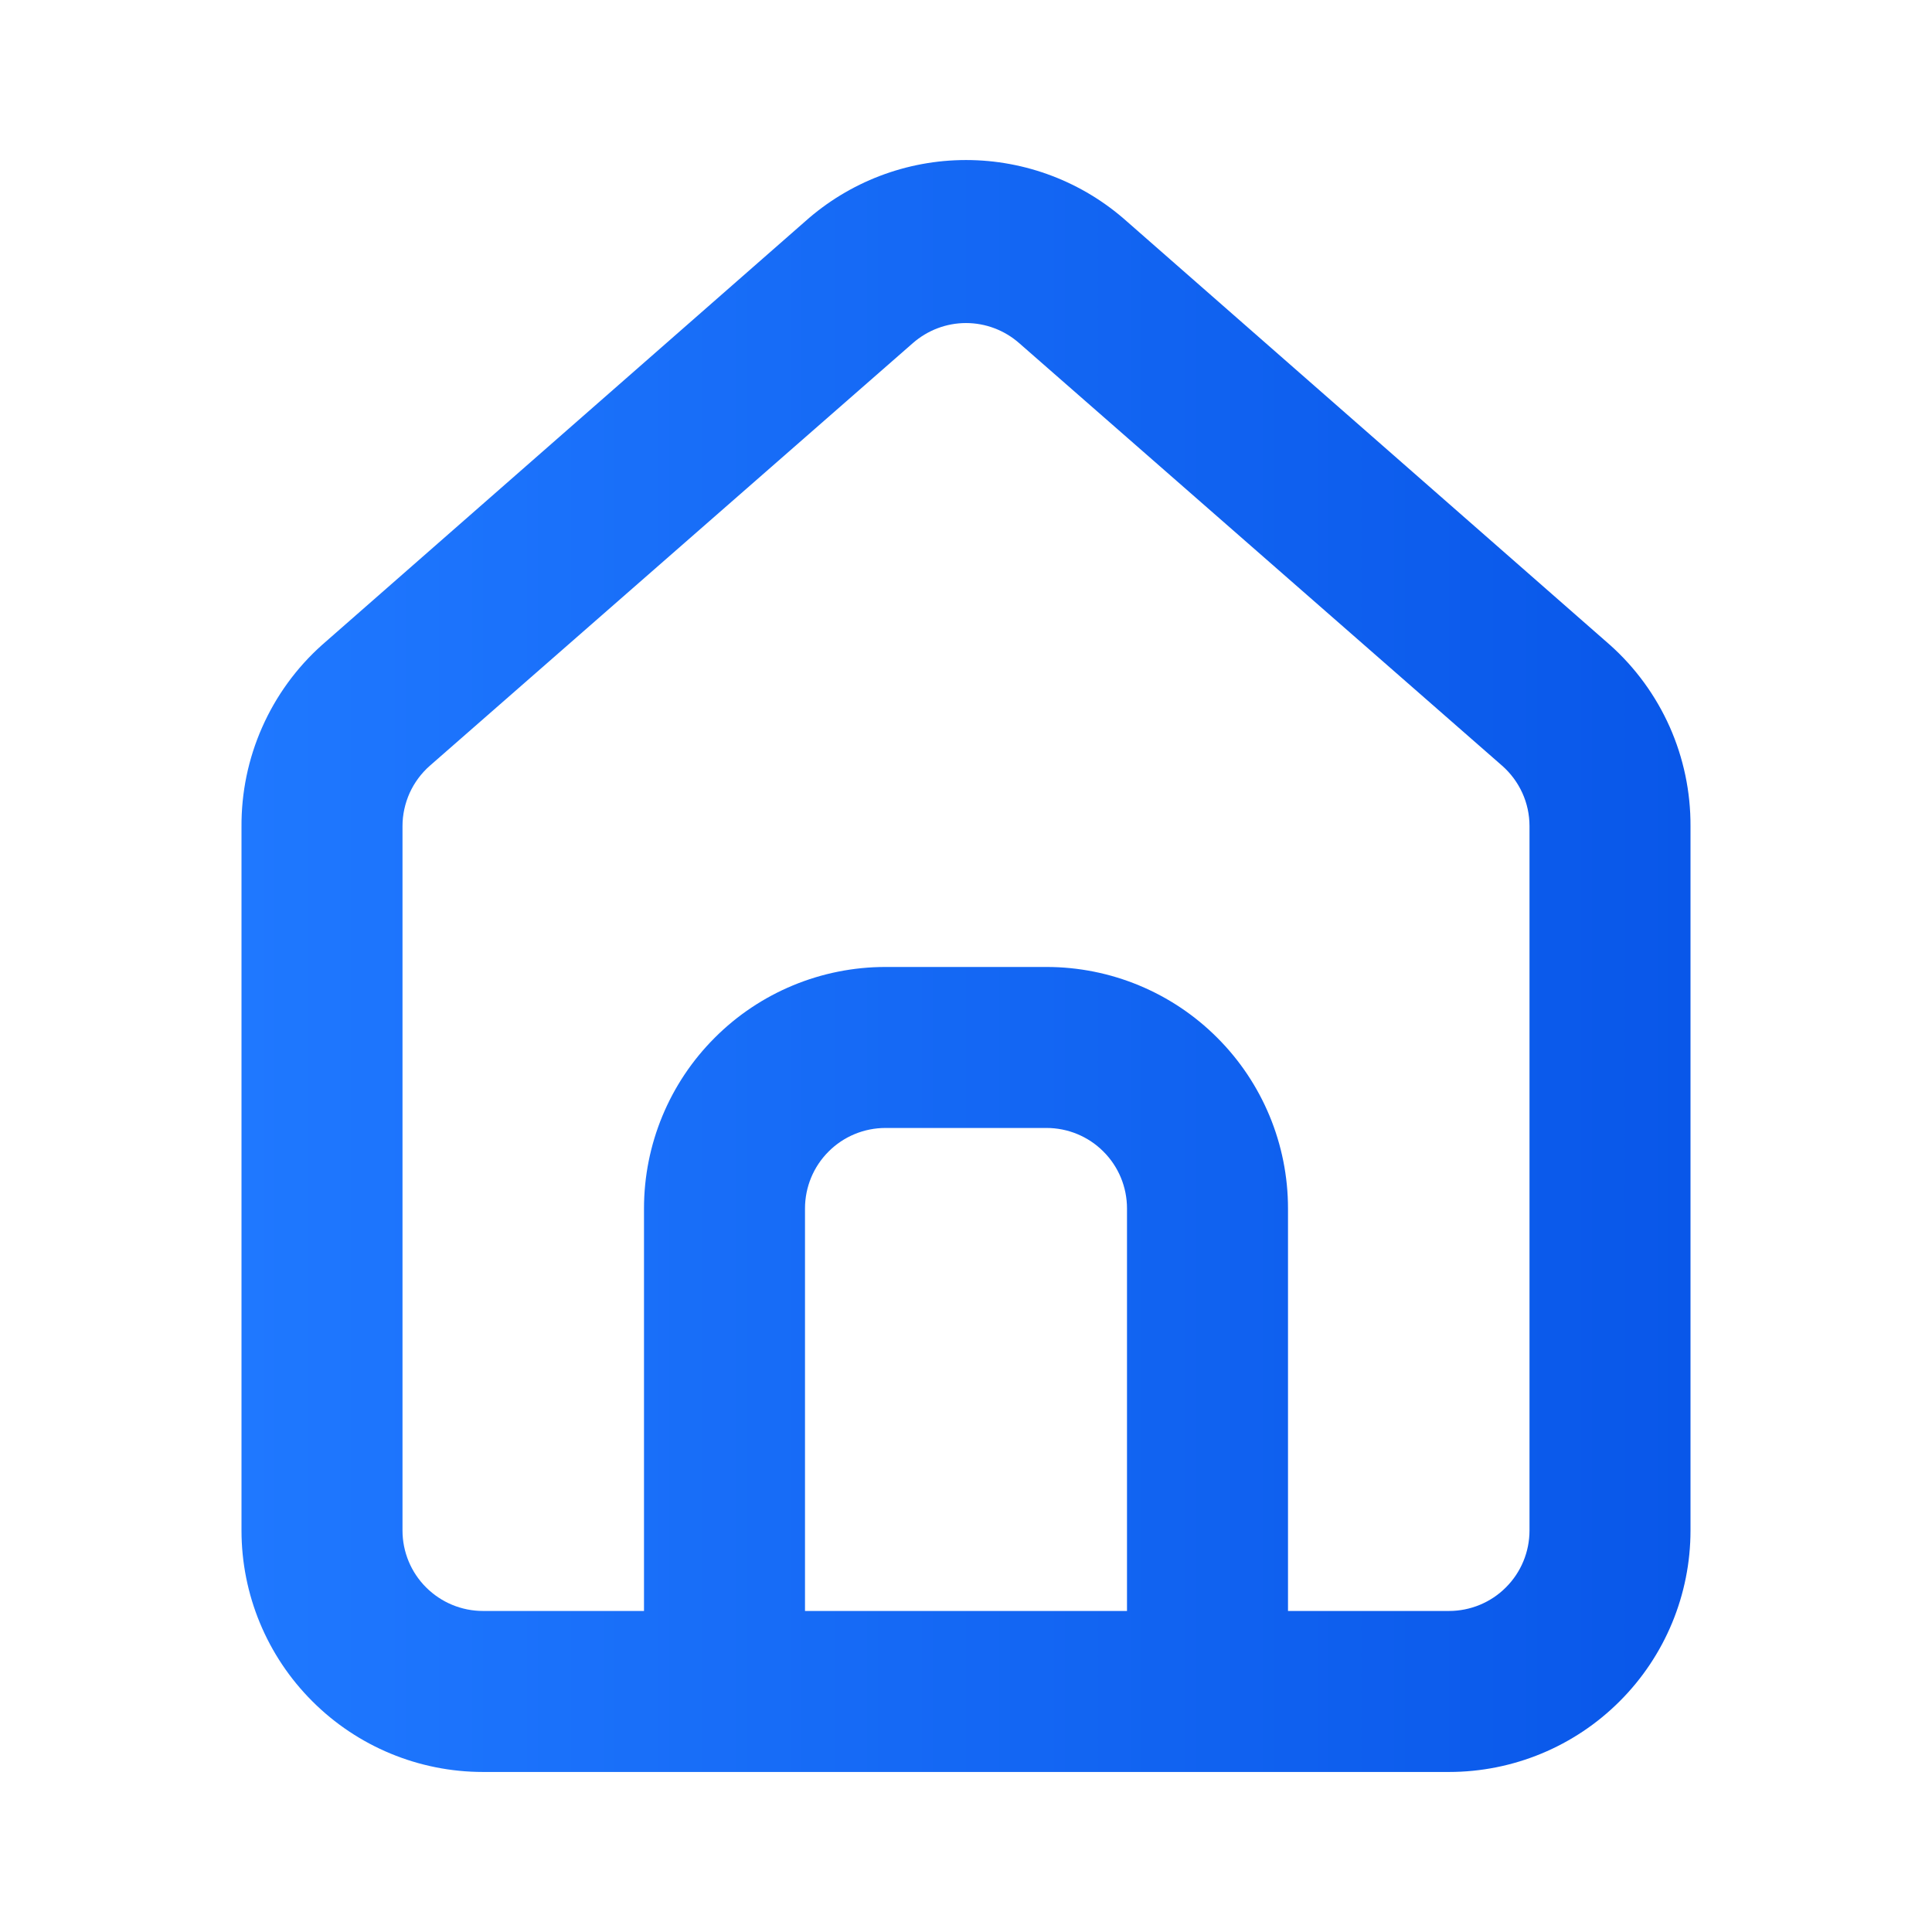
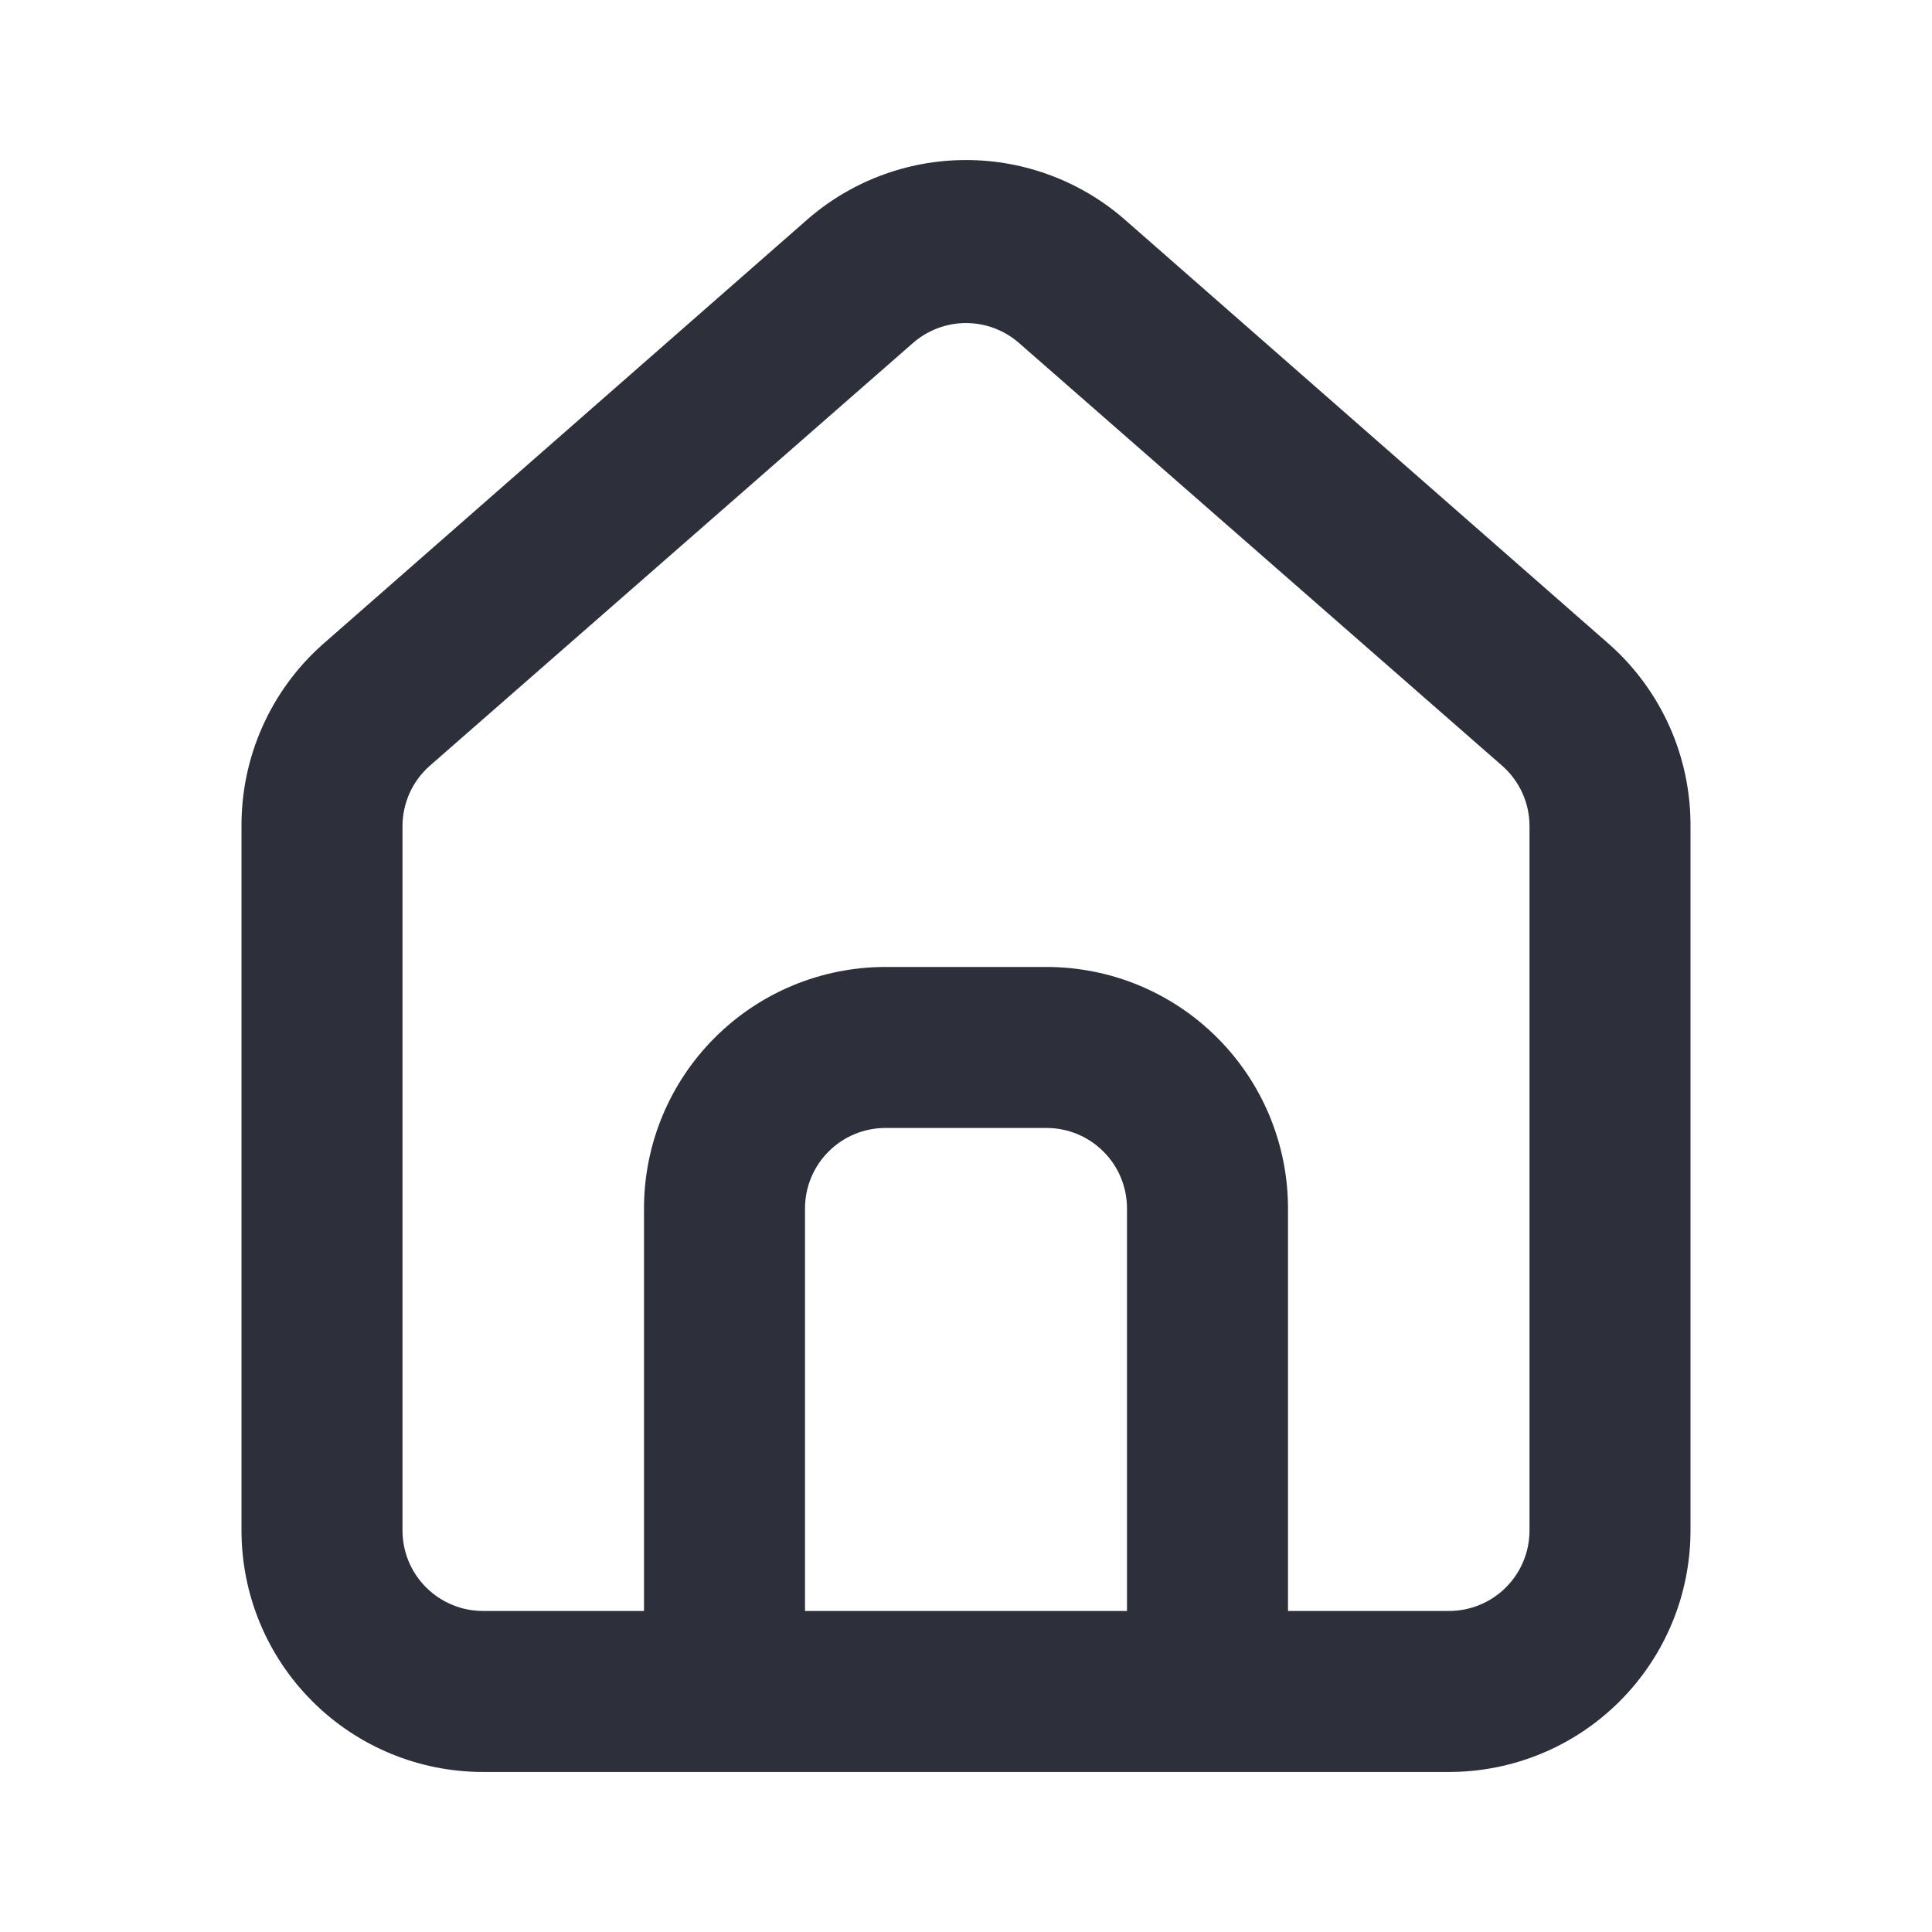
<svg xmlns="http://www.w3.org/2000/svg" width="24" height="24" viewBox="0 0 24 24" fill="none">
-   <path d="M20 8.012L14 2.752C13.45 2.26 12.738 1.988 12 1.988C11.262 1.988 10.55 2.26 10 2.752L4 8.012C3.682 8.296 3.429 8.645 3.257 9.034C3.084 9.424 2.997 9.846 3 10.272V19.012C3 19.808 3.316 20.571 3.879 21.133C4.441 21.696 5.204 22.012 6 22.012H18C18.796 22.012 19.559 21.696 20.121 21.133C20.684 20.571 21 19.808 21 19.012V10.262C21.002 9.838 20.914 9.418 20.742 9.03C20.569 8.642 20.317 8.295 20 8.012ZM14 20.012H10V15.012C10 14.747 10.105 14.492 10.293 14.305C10.48 14.117 10.735 14.012 11 14.012H13C13.265 14.012 13.52 14.117 13.707 14.305C13.895 14.492 14 14.747 14 15.012V20.012ZM19 19.012C19 19.277 18.895 19.532 18.707 19.719C18.52 19.907 18.265 20.012 18 20.012H16V15.012C16 14.216 15.684 13.453 15.121 12.891C14.559 12.328 13.796 12.012 13 12.012H11C10.204 12.012 9.441 12.328 8.879 12.891C8.316 13.453 8 14.216 8 15.012V20.012H6C5.735 20.012 5.481 19.907 5.293 19.719C5.105 19.532 5 19.277 5 19.012V10.262C5 10.12 5.031 9.98 5.089 9.85C5.148 9.721 5.233 9.606 5.34 9.512L11.34 4.262C11.523 4.102 11.757 4.013 12 4.013C12.243 4.013 12.478 4.102 12.66 4.262L18.66 9.512C18.767 9.606 18.852 9.721 18.911 9.85C18.97 9.98 19 10.12 19 10.262V19.012Z" fill="url(#paint0_linear_617:139)" />
-   <defs>
-     <linearGradient id="paint0_linear_617:139" x1="3" y1="12.286" x2="21" y2="12.286" gradientUnits="userSpaceOnUse">
-       <stop stop-color="#1F78FF" />
-       <stop offset="1" stop-color="#0957E9" />
-     </linearGradient>
-   </defs>
+   <path d="M20 8.012L14 2.752C13.45 2.26 12.738 1.988 12 1.988C11.262 1.988 10.55 2.26 10 2.752L4 8.012C3.682 8.296 3.429 8.645 3.257 9.034C3.084 9.424 2.997 9.846 3 10.272V19.012C3 19.808 3.316 20.571 3.879 21.133C4.441 21.696 5.204 22.012 6 22.012H18C18.796 22.012 19.559 21.696 20.121 21.133C20.684 20.571 21 19.808 21 19.012V10.262C21.002 9.838 20.914 9.418 20.742 9.03C20.569 8.642 20.317 8.295 20 8.012V8.012ZM14 20.012H10V15.012C10 14.747 10.105 14.492 10.293 14.305C10.48 14.117 10.735 14.012 11 14.012H13C13.265 14.012 13.52 14.117 13.707 14.305C13.895 14.492 14 14.747 14 15.012V20.012ZM19 19.012C19 19.277 18.895 19.532 18.707 19.719C18.52 19.907 18.265 20.012 18 20.012H16V15.012C16 14.216 15.684 13.453 15.121 12.891C14.559 12.328 13.796 12.012 13 12.012H11C10.204 12.012 9.441 12.328 8.879 12.891C8.316 13.453 8 14.216 8 15.012V20.012H6C5.735 20.012 5.481 19.907 5.293 19.719C5.105 19.532 5 19.277 5 19.012V10.262C5 10.12 5.031 9.98 5.089 9.85C5.148 9.721 5.233 9.606 5.34 9.512L11.34 4.262C11.523 4.102 11.757 4.013 12 4.013C12.243 4.013 12.478 4.102 12.66 4.262L18.66 9.512C18.767 9.606 18.852 9.721 18.911 9.85C18.97 9.98 19 10.12 19 10.262V19.012Z" fill="#2D303A" />
</svg>
